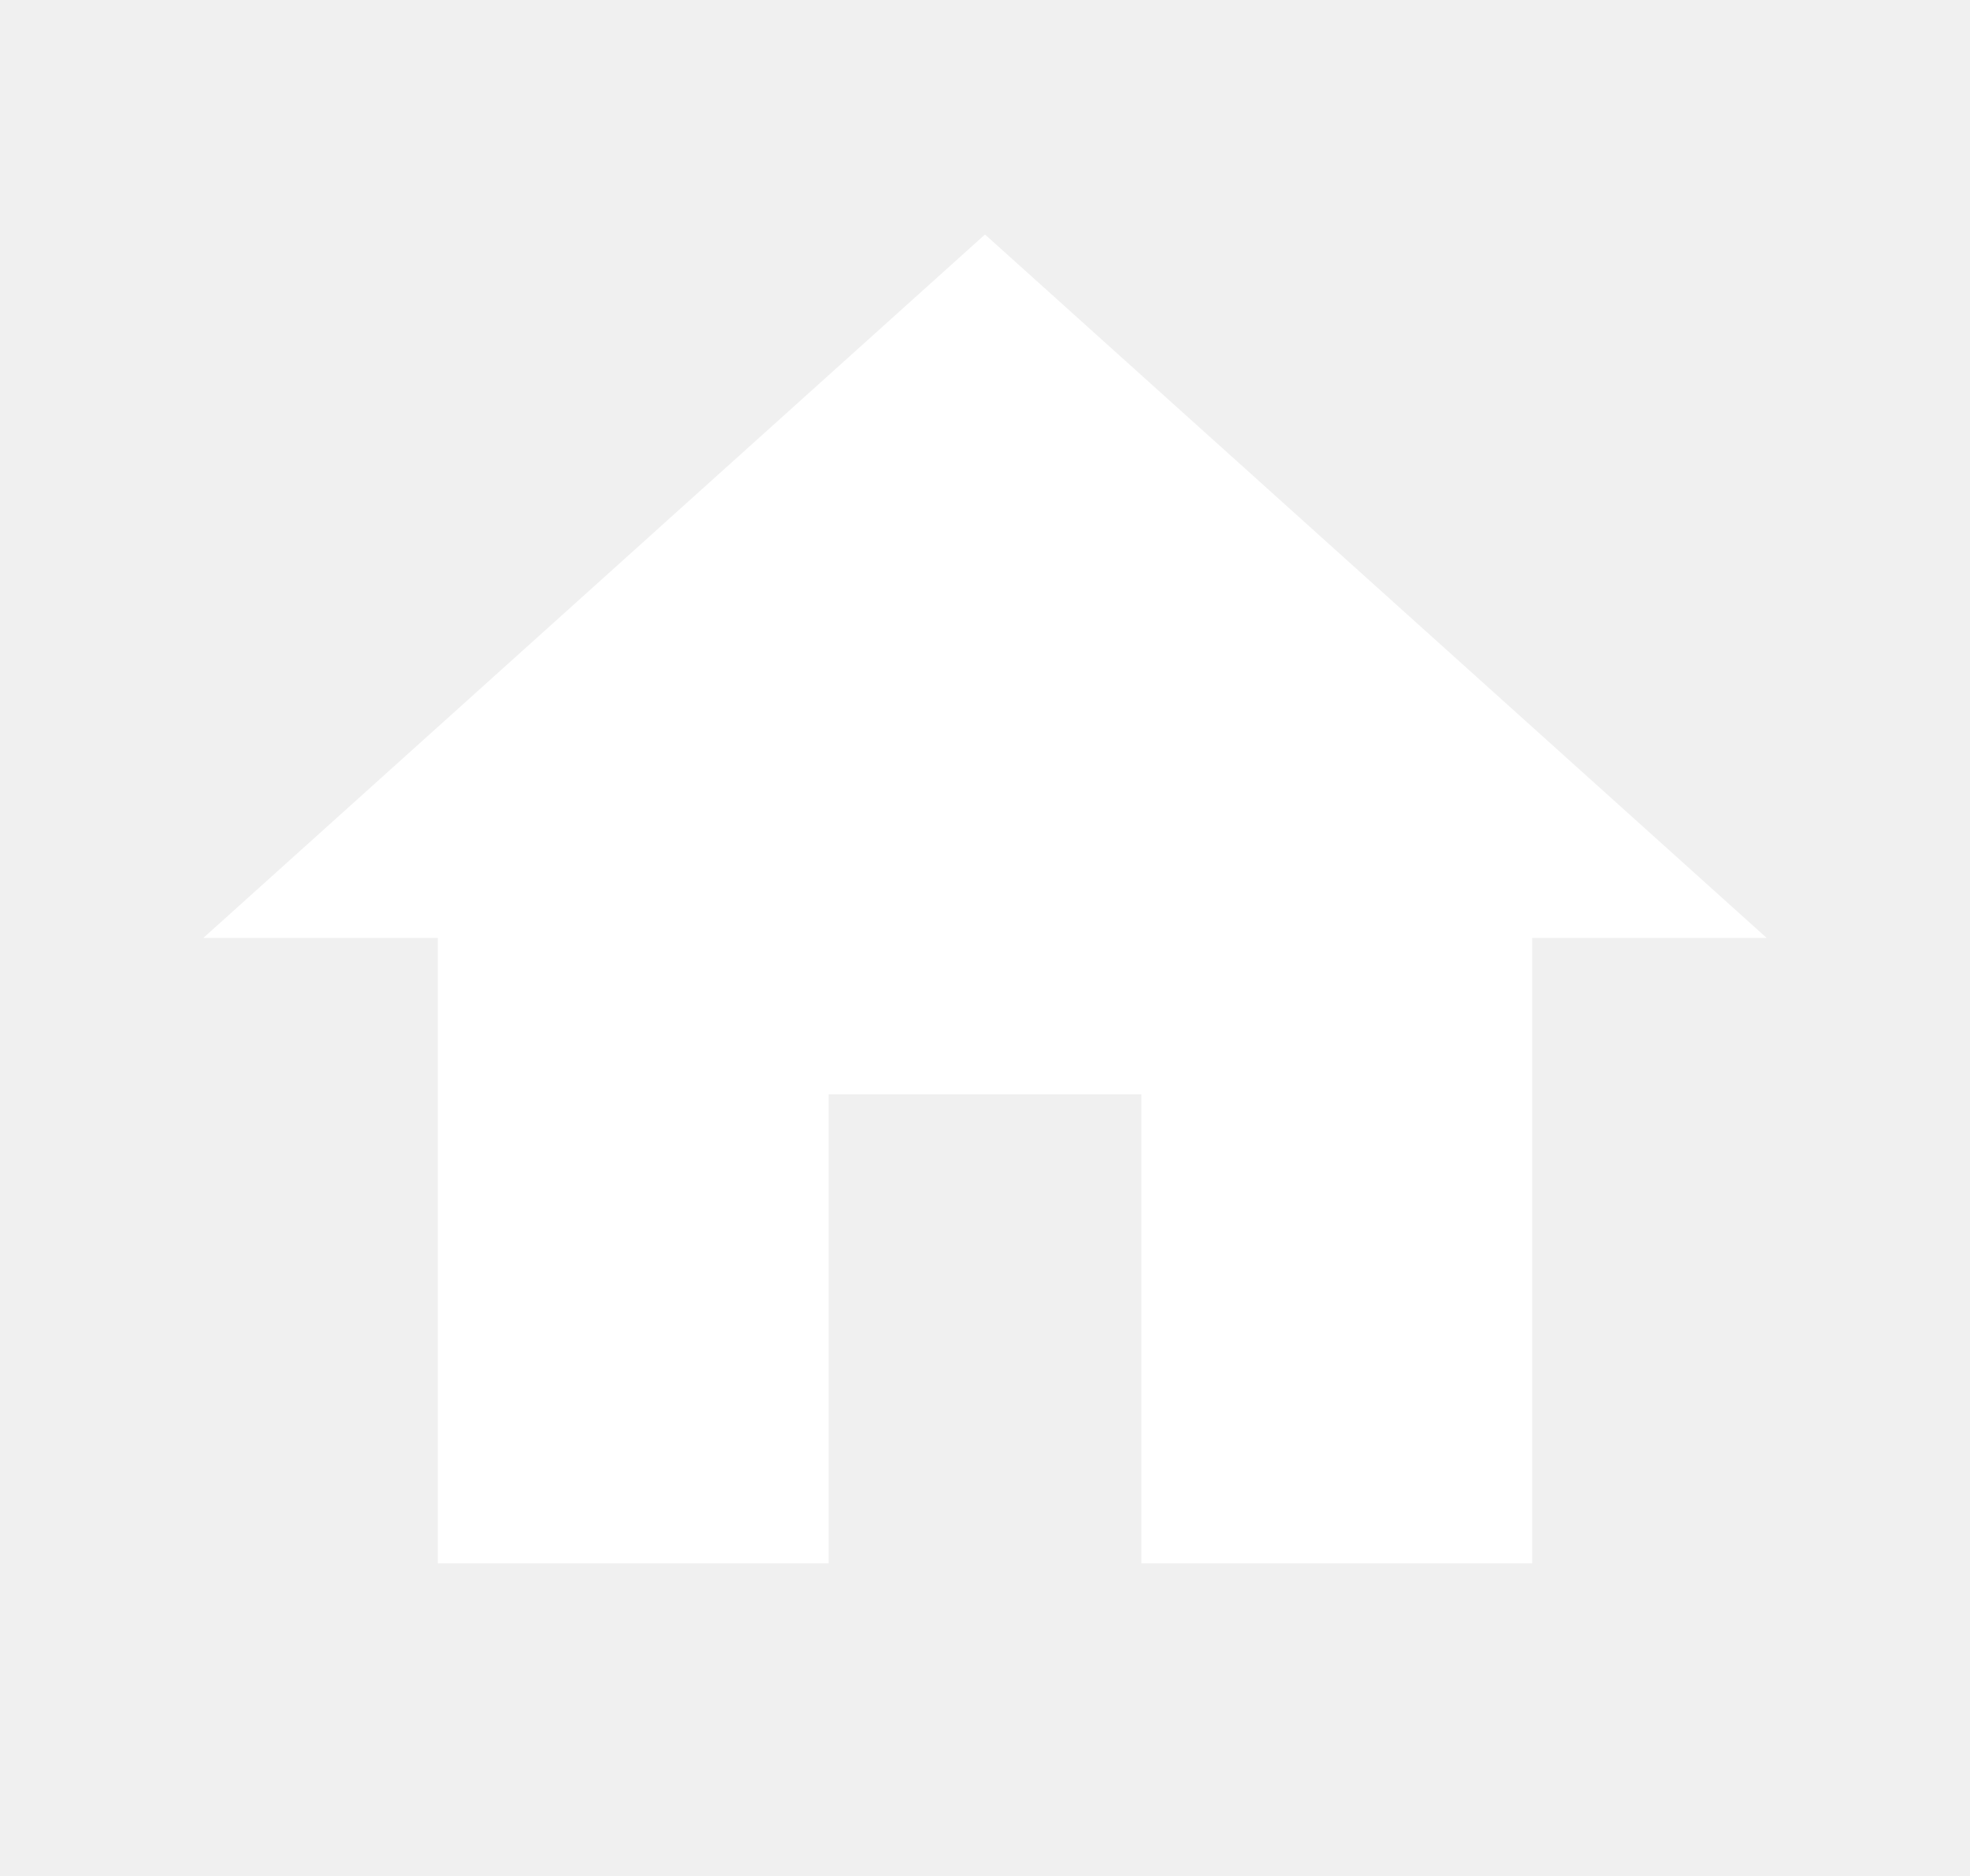
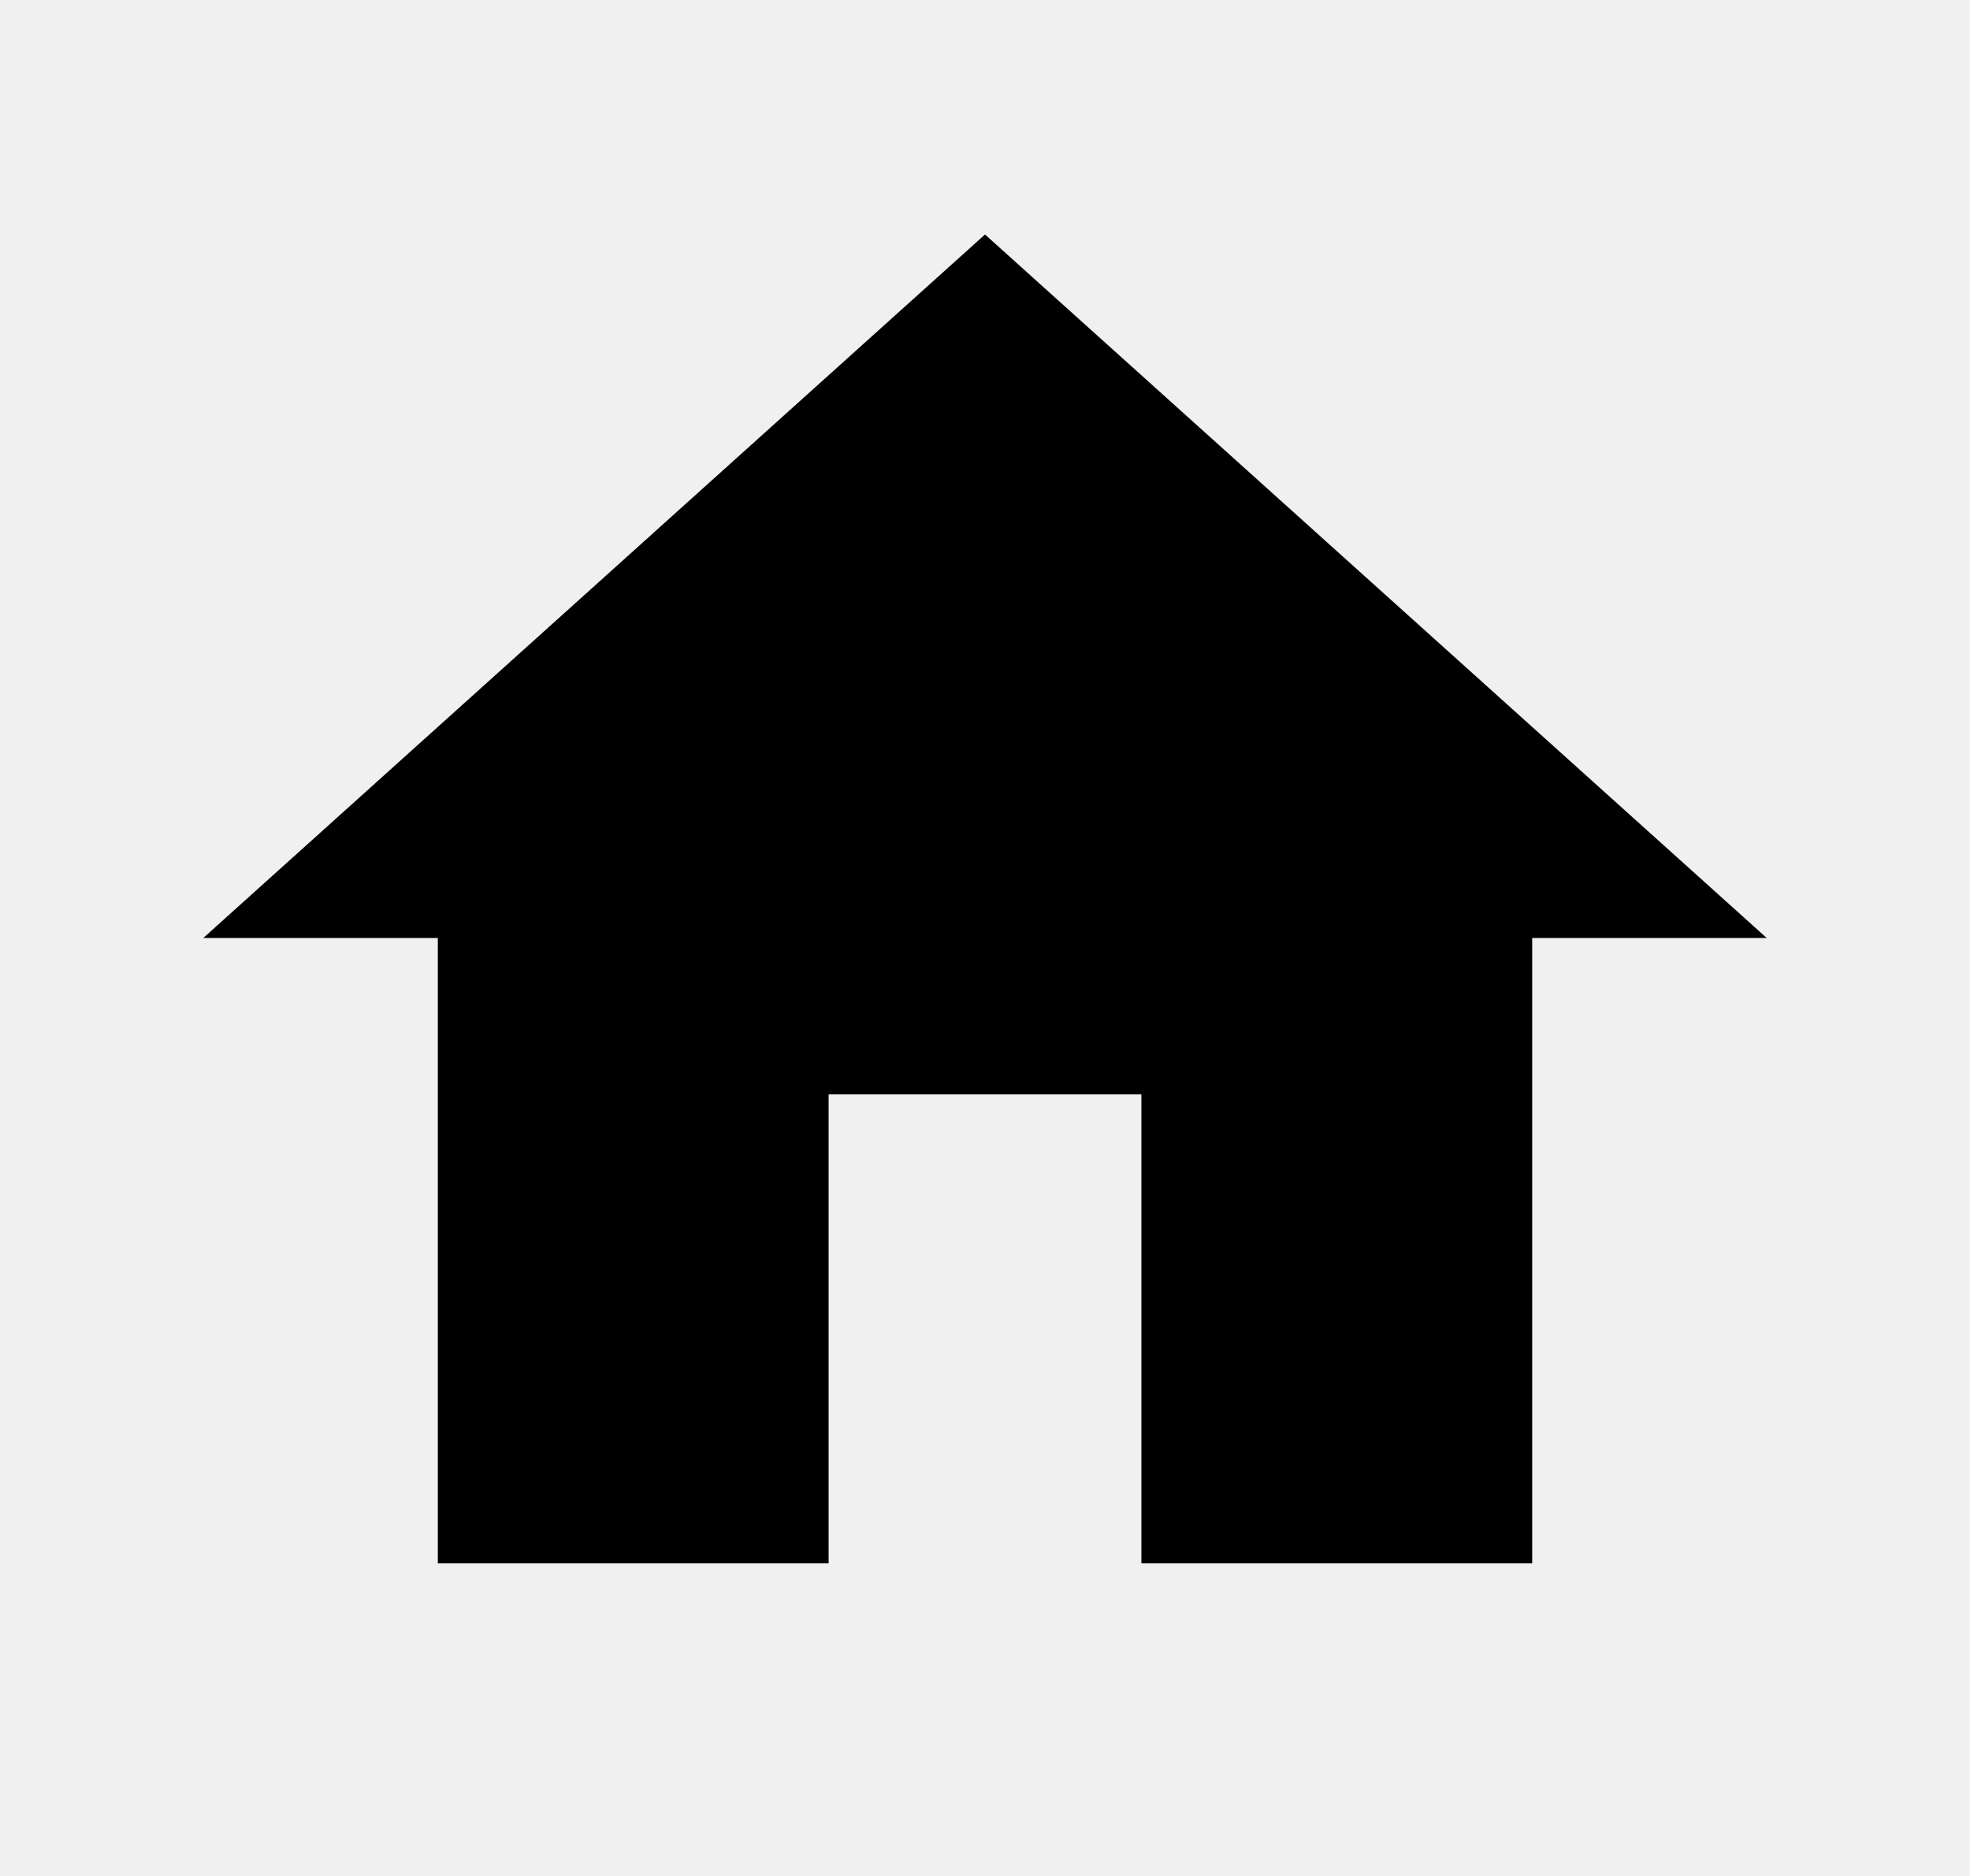
- <svg xmlns="http://www.w3.org/2000/svg" width="21" height="20" viewBox="0 0 21 20" fill="none">
-   <path d="M8.833 16.667L8.833 11.667H12.167V16.667H16.333V10H18.833L10.5 2.5L2.167 10H4.667V16.667H8.833Z" fill="white" />
+ <svg xmlns="http://www.w3.org/2000/svg" width="21" height="20" viewBox="0 0 21 20">
+   <path d="M8.833 16.667L8.833 11.667H12.167V16.667H16.333V10H18.833L10.5 2.5L2.167 10H4.667V16.667H8.833Z" />
</svg>
